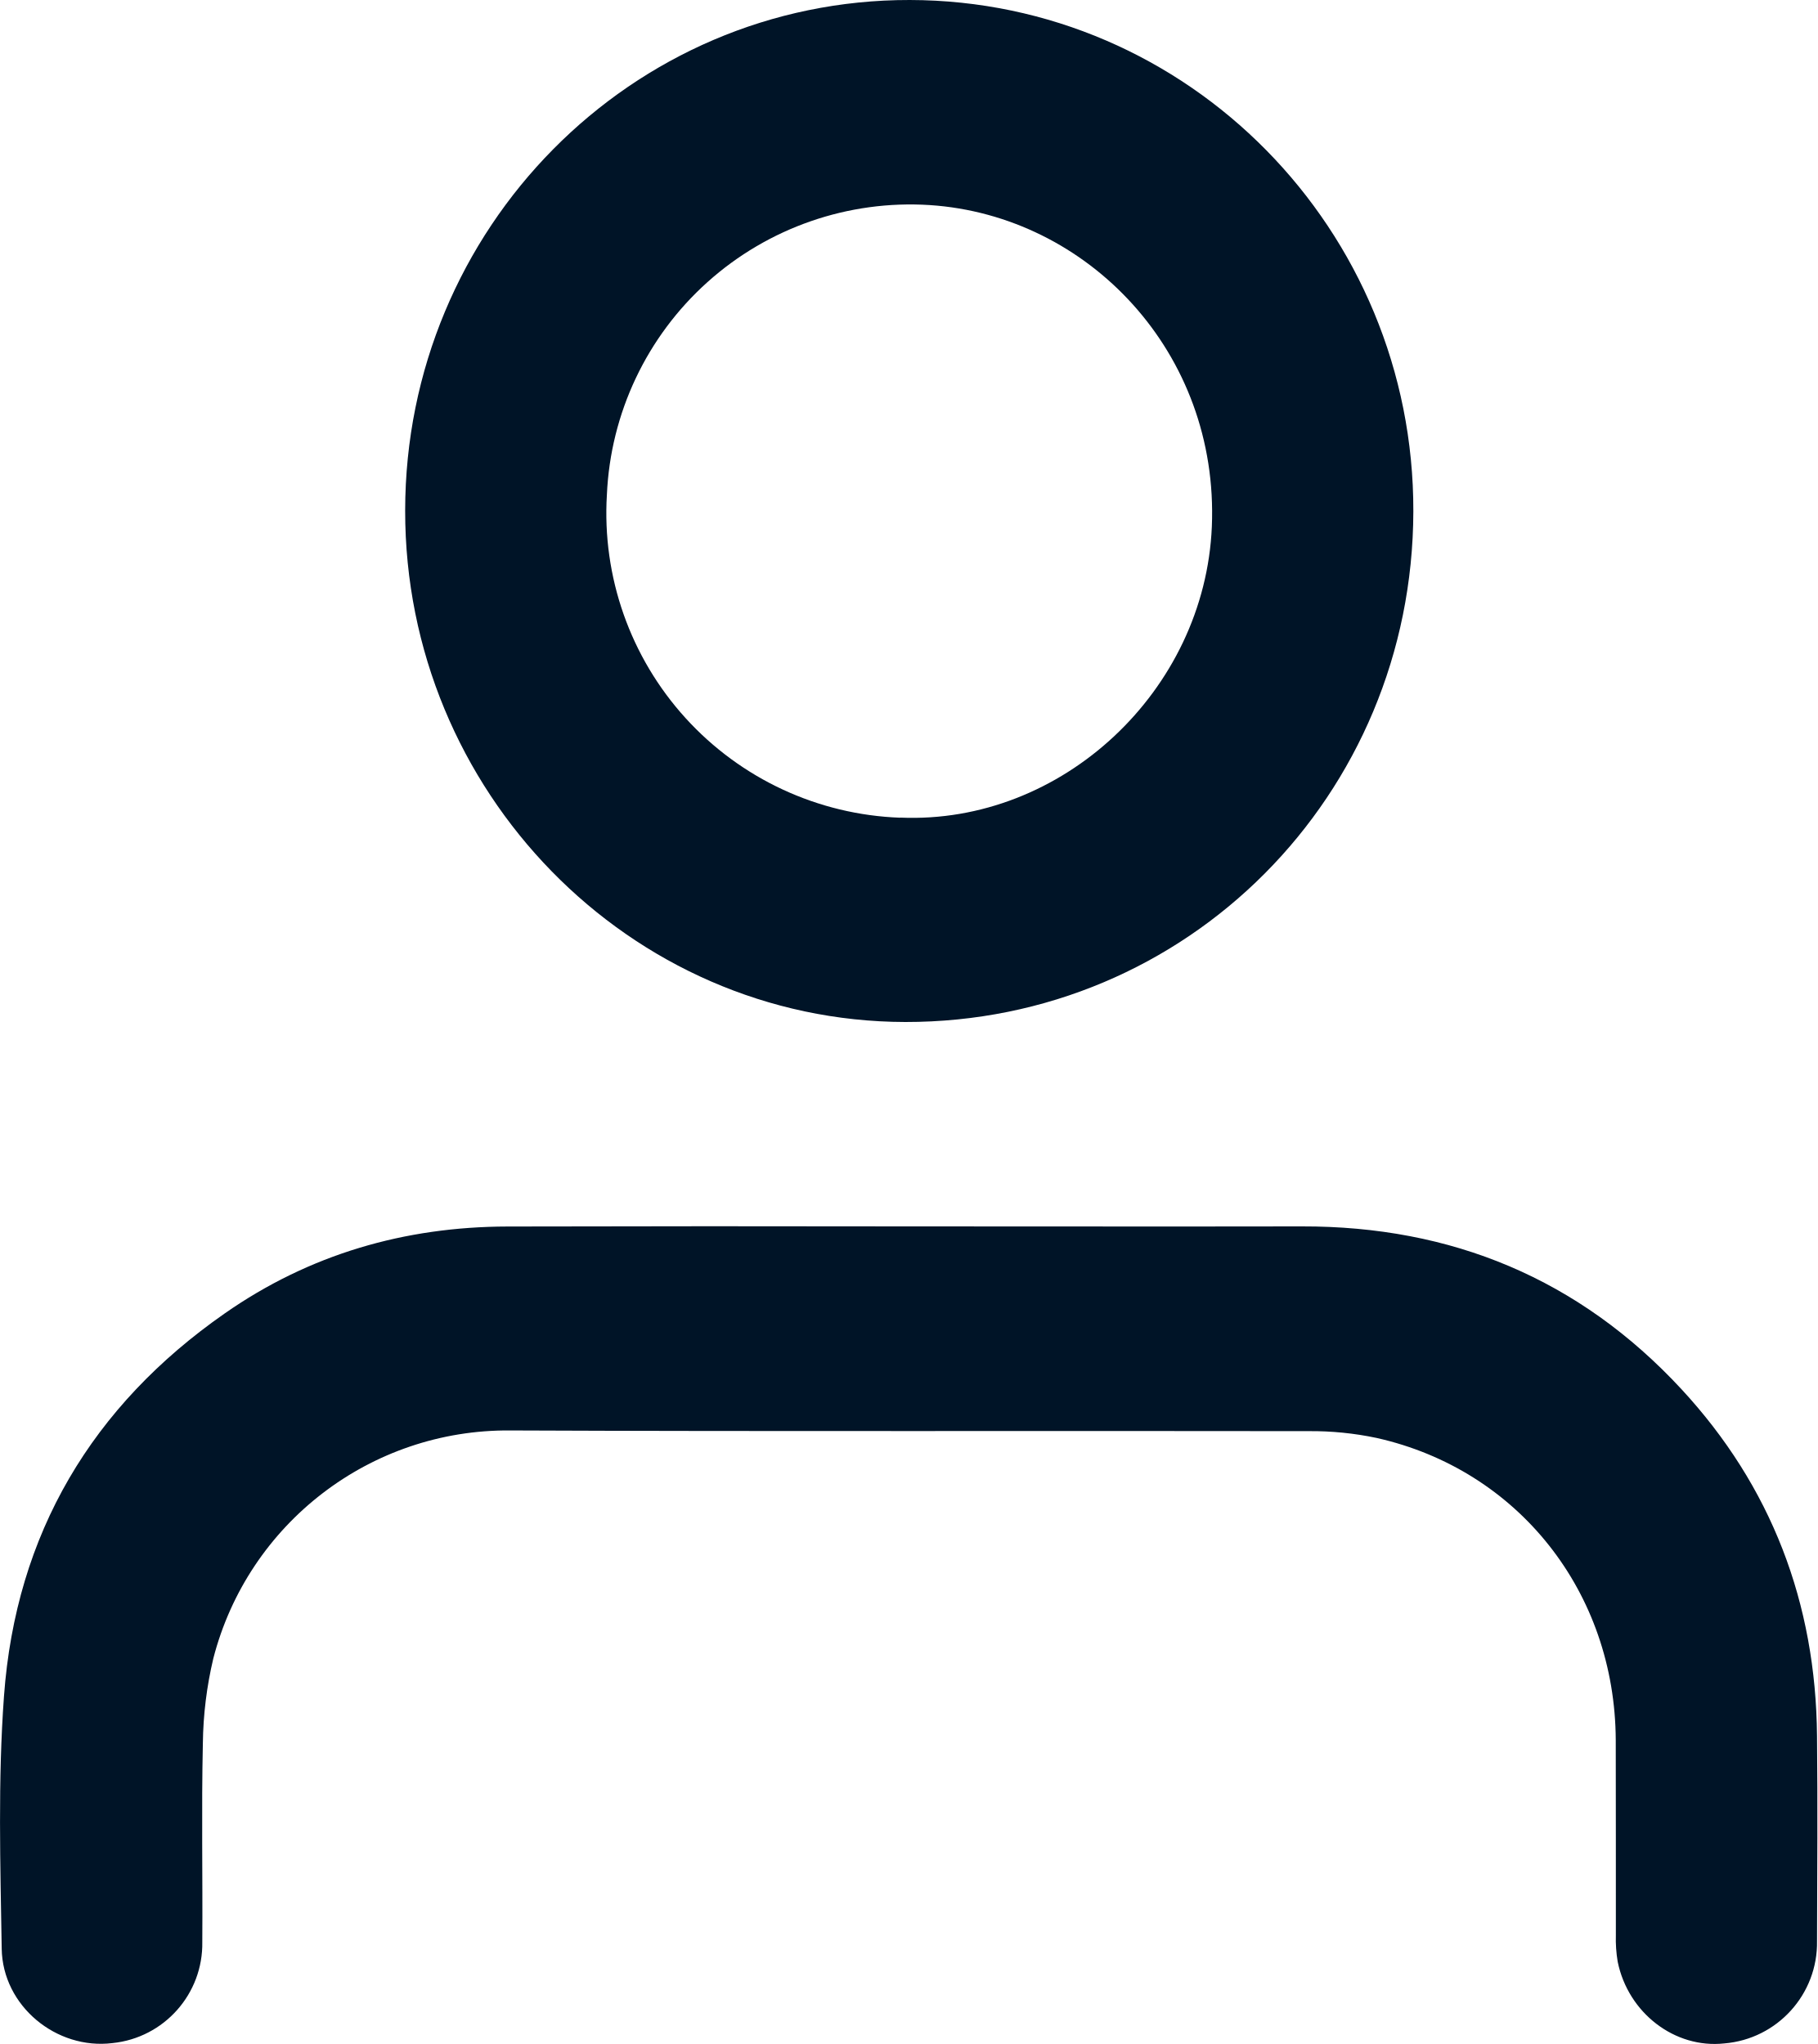
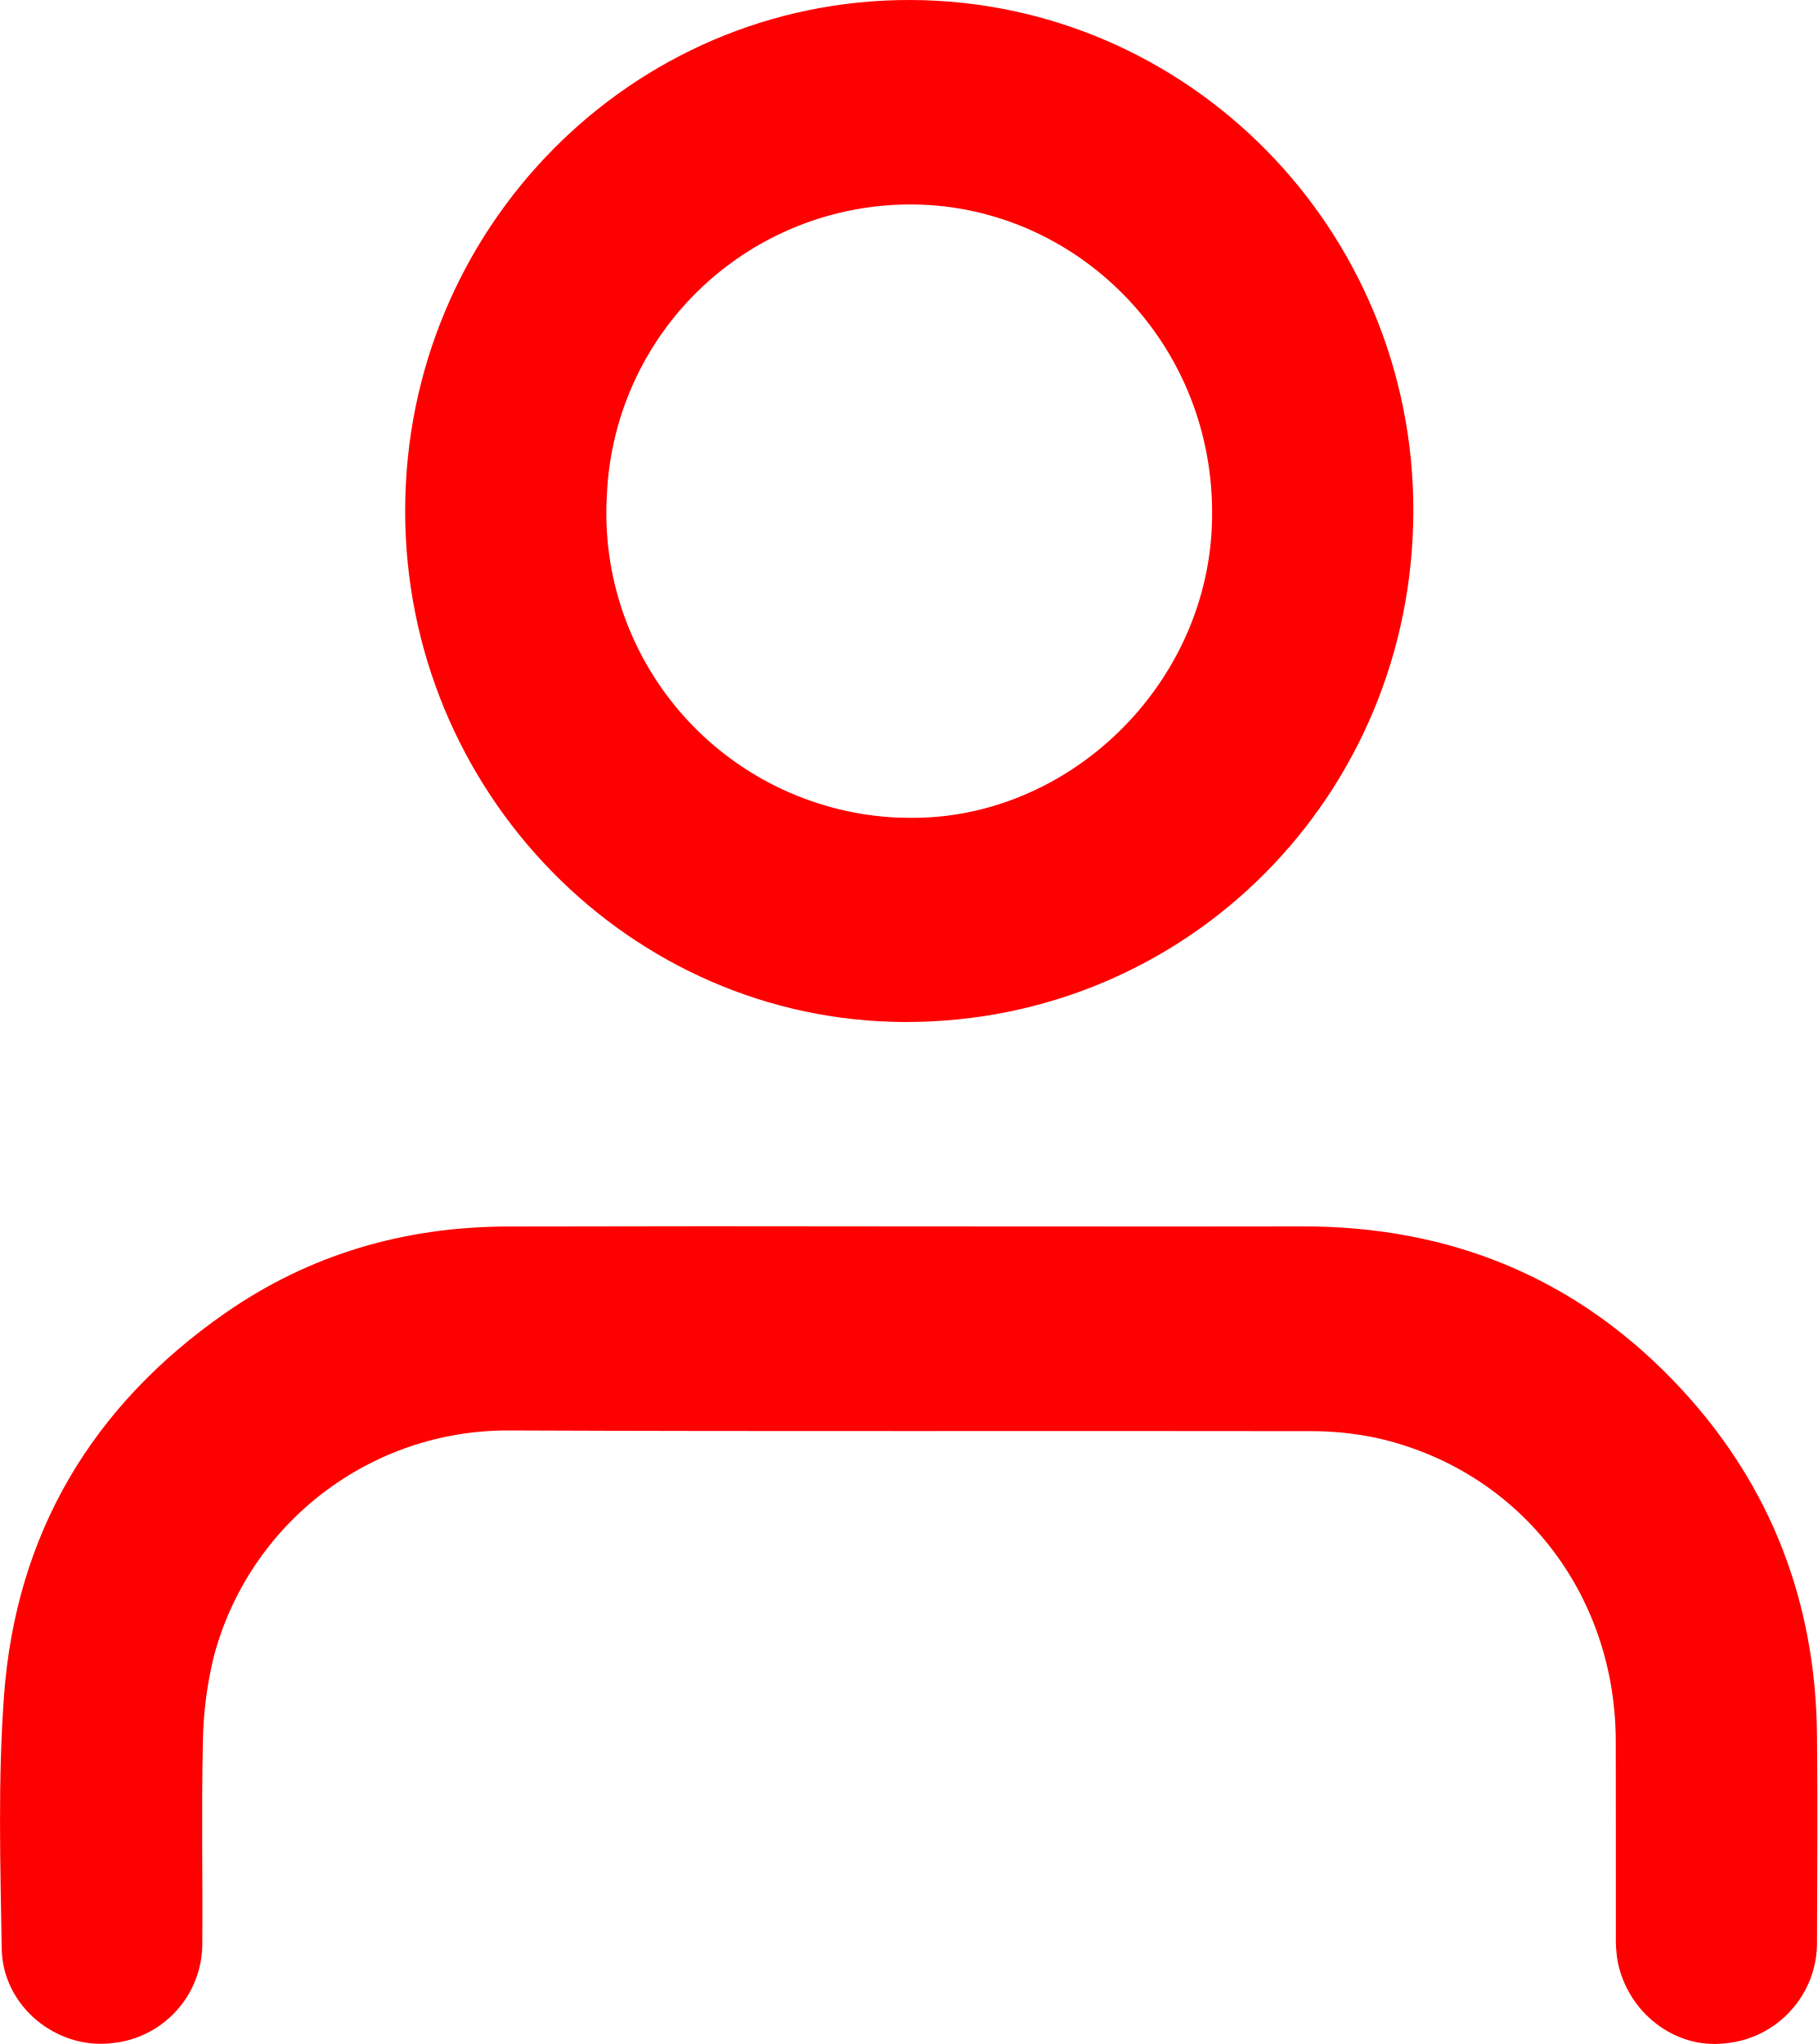
- <svg xmlns="http://www.w3.org/2000/svg" width="16" height="18" fill="none">
-   <path d="M8.008 10.8c1.151 0 2.303.002 3.454 0 1.315-.003 2.44.46 3.341 1.433.792.856 1.184 1.883 1.194 3.056.006.6.002 1.202 0 1.803a.89.89 0 01-.817.903c-.434.047-.846-.267-.938-.72a1.2 1.2 0 01-.016-.235c-.001-.573.001-1.145-.001-1.717-.006-1.301-.857-2.38-2.105-2.66a2.784 2.784 0 00-.602-.06c-2.342-.004-4.683.004-7.025-.006a2.676 2.676 0 00-2.615 2.008 3.407 3.407 0 00-.092.746c-.013.583-.001 1.166-.005 1.75a.88.88 0 01-.791.891c-.493.061-.967-.326-.975-.831-.012-.741-.034-1.486.02-2.223.104-1.434.778-2.559 1.944-3.372.746-.521 1.584-.763 2.489-.765 1.18-.003 2.36-.003 3.54-.001zM8.009 0c2.453.004 4.44 2.022 4.434 4.504C12.437 7.008 10.452 9.003 7.97 9c-2.426-.005-4.405-2.03-4.403-4.503C3.568 2.01 5.56-.004 8.01 0zm-.084 7.2c1.425.062 2.683-1.117 2.744-2.562.064-1.533-1.09-2.74-2.483-2.832a2.674 2.674 0 00-2.843 2.551 2.684 2.684 0 002.582 2.844z" fill="#001427" />
+ <svg xmlns="http://www.w3.org/2000/svg" width="16" height="18" fill="red">
+   <path d="M8.008 10.8c1.151 0 2.303.002 3.454 0 1.315-.003 2.44.46 3.341 1.433.792.856 1.184 1.883 1.194 3.056.006.6.002 1.202 0 1.803a.89.89 0 01-.817.903c-.434.047-.846-.267-.938-.72a1.2 1.2 0 01-.016-.235c-.001-.573.001-1.145-.001-1.717-.006-1.301-.857-2.38-2.105-2.66a2.784 2.784 0 00-.602-.06c-2.342-.004-4.683.004-7.025-.006a2.676 2.676 0 00-2.615 2.008 3.407 3.407 0 00-.092.746c-.013.583-.001 1.166-.005 1.75a.88.88 0 01-.791.891c-.493.061-.967-.326-.975-.831-.012-.741-.034-1.486.02-2.223.104-1.434.778-2.559 1.944-3.372.746-.521 1.584-.763 2.489-.765 1.18-.003 2.36-.003 3.54-.001zM8.009 0c2.453.004 4.44 2.022 4.434 4.504C12.437 7.008 10.452 9.003 7.97 9c-2.426-.005-4.405-2.03-4.403-4.503C3.568 2.01 5.56-.004 8.01 0zm-.084 7.2c1.425.062 2.683-1.117 2.744-2.562.064-1.533-1.09-2.74-2.483-2.832a2.674 2.674 0 00-2.843 2.551 2.684 2.684 0 002.582 2.844z" />
</svg>
